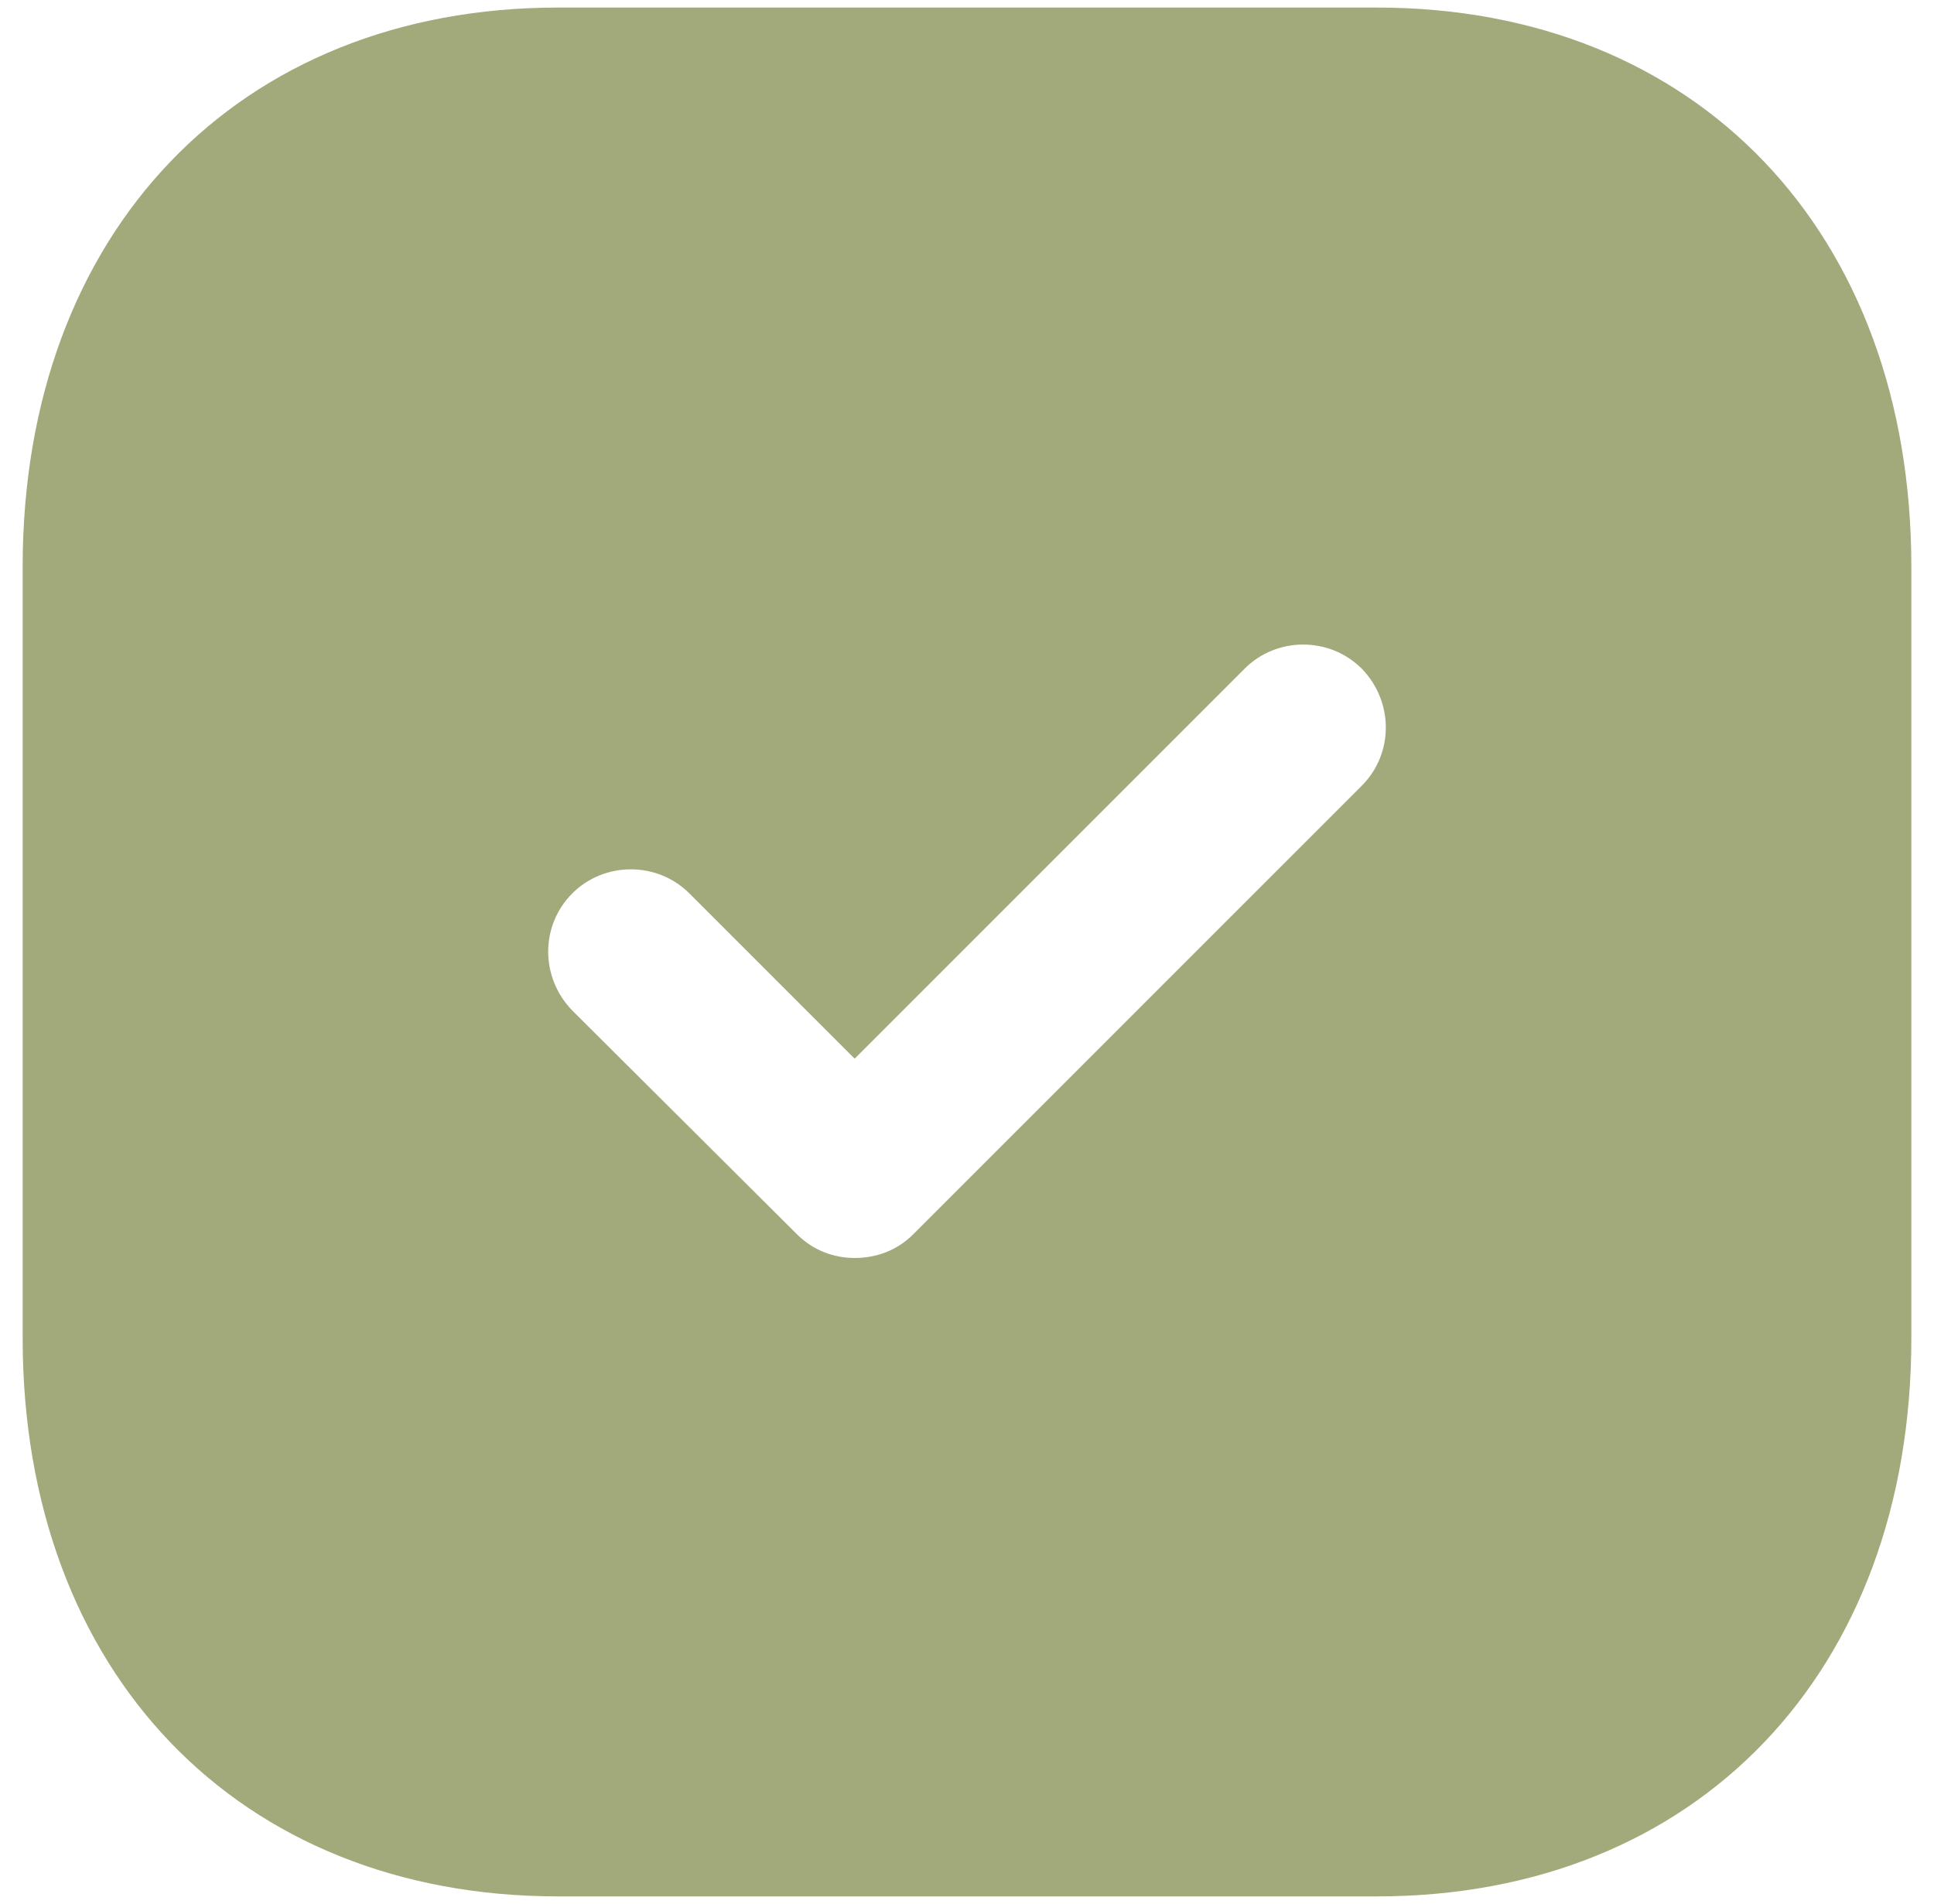
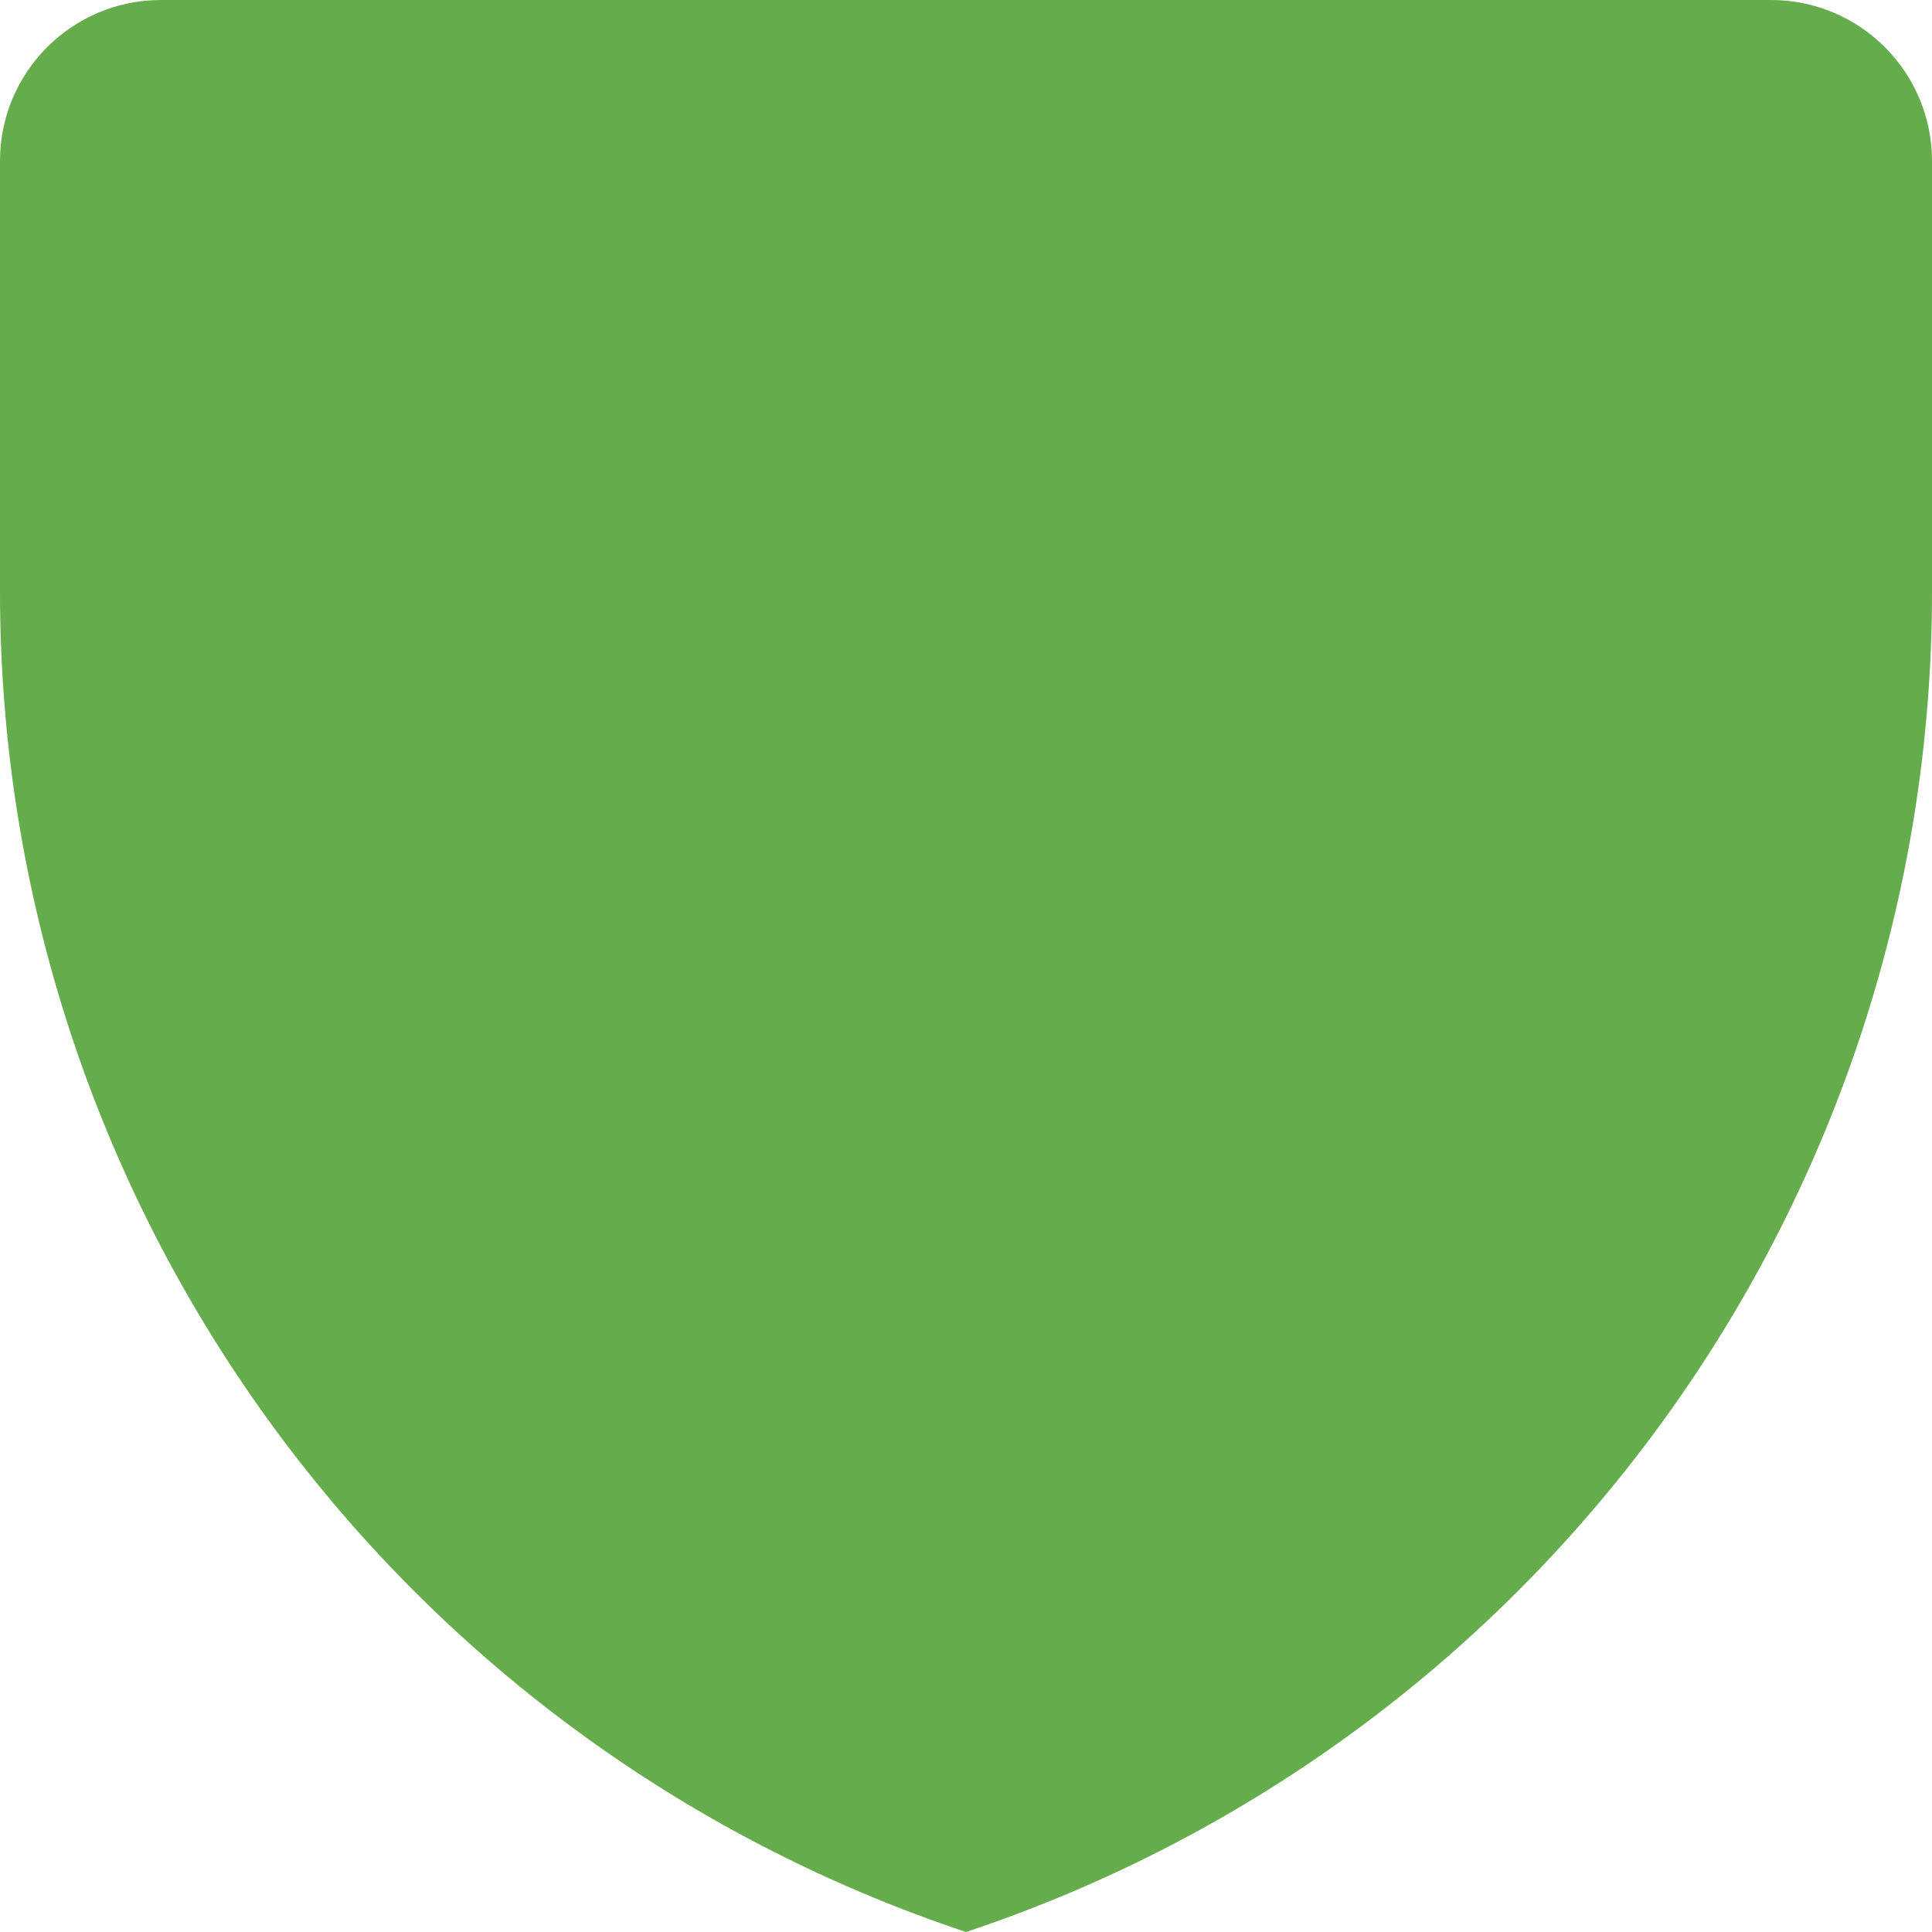
- <svg xmlns="http://www.w3.org/2000/svg" width="64" height="63" viewBox="0 0 64 63" fill="none">
-   <path fill-rule="evenodd" clip-rule="evenodd" d="M18.469 0.25H45.563C56.157 0.25 63.25 7.687 63.25 18.75V44.284C63.25 55.312 56.157 62.75 45.563 62.75H18.469C7.875 62.75 0.75 55.312 0.75 44.284V18.75C0.75 7.687 7.875 0.25 18.469 0.25ZM30.219 40.843L45.063 26C46.125 24.937 46.125 23.218 45.063 22.125C44 21.062 42.25 21.062 41.188 22.125L28.282 35.031L22.813 29.562C21.75 28.5 20 28.5 18.938 29.562C17.875 30.625 17.875 32.343 18.938 33.437L26.375 40.843C26.907 41.375 27.594 41.625 28.282 41.625C29 41.625 29.688 41.375 30.219 40.843Z" fill="#A2AA7B" />
+ <svg xmlns="http://www.w3.org/2000/svg" width="106" height="106" viewBox="0 0 106 106" fill="none">
+   <path d="M97.166 0H8.833C3.955 0 0 3.955 0 8.833V32.466C0 65.829 21.349 95.449 53 106C84.65 95.449 106 65.829 106 32.466V8.833C106 3.955 102.045 0 97.166 0Z" fill="#65AC4C" />
</svg>
